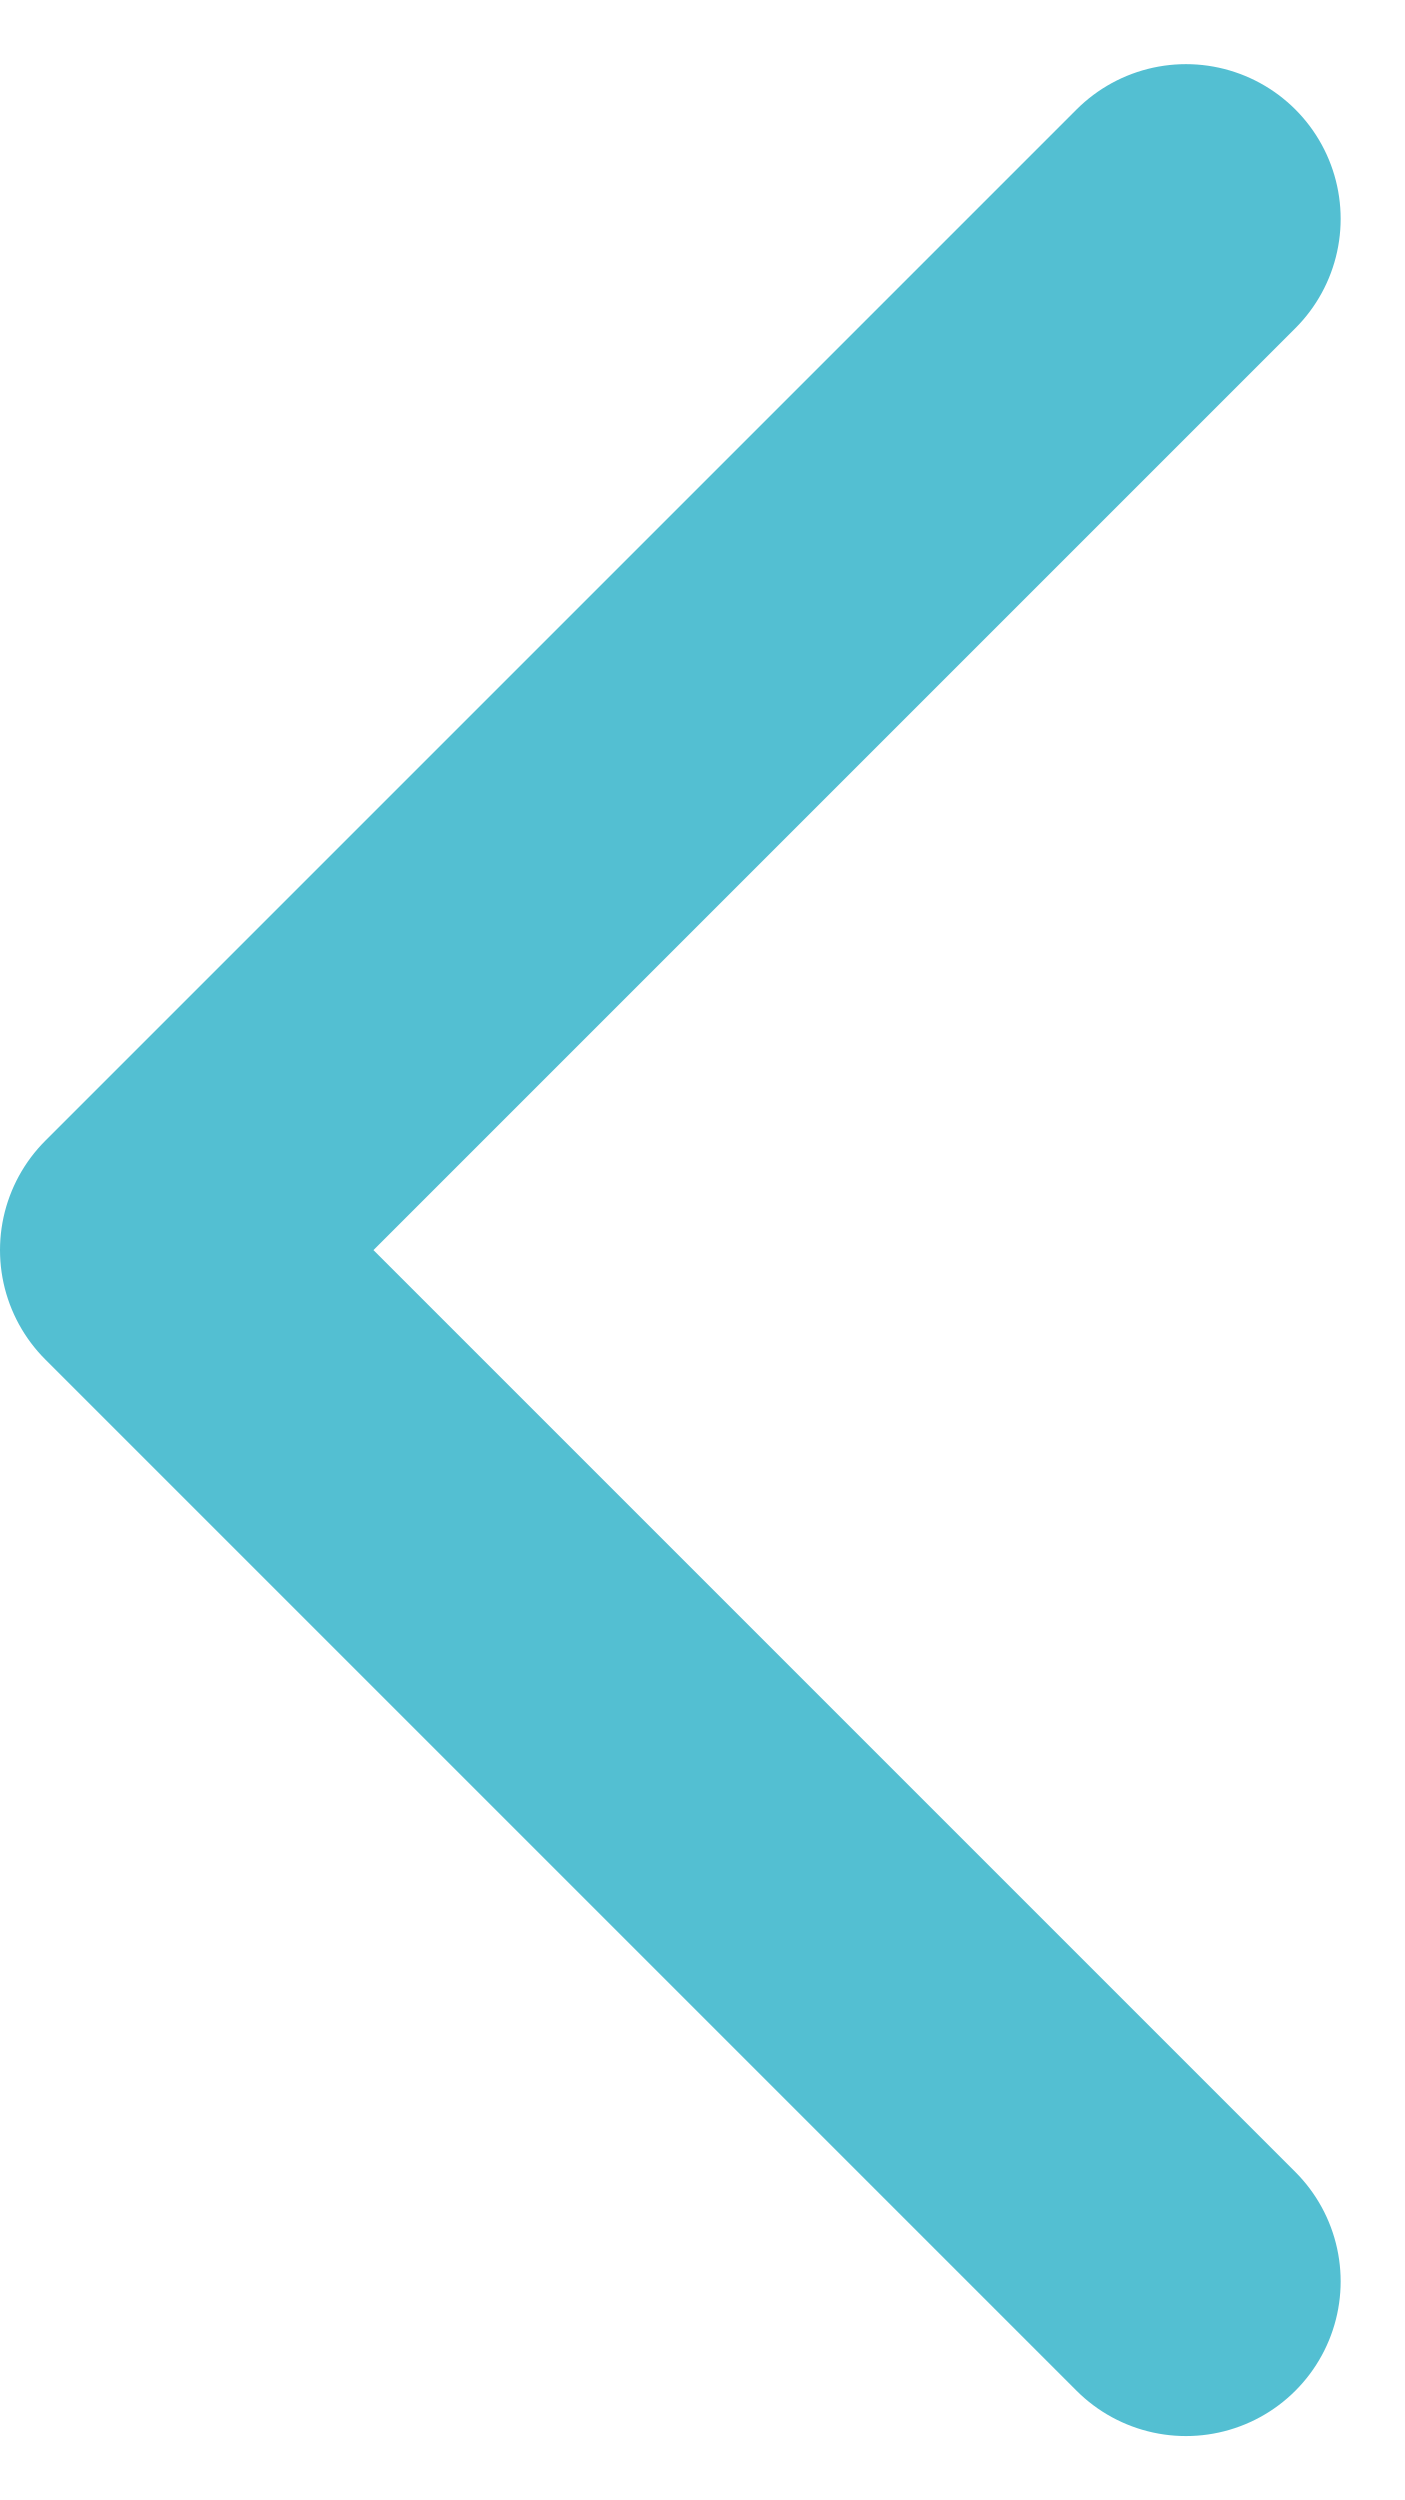
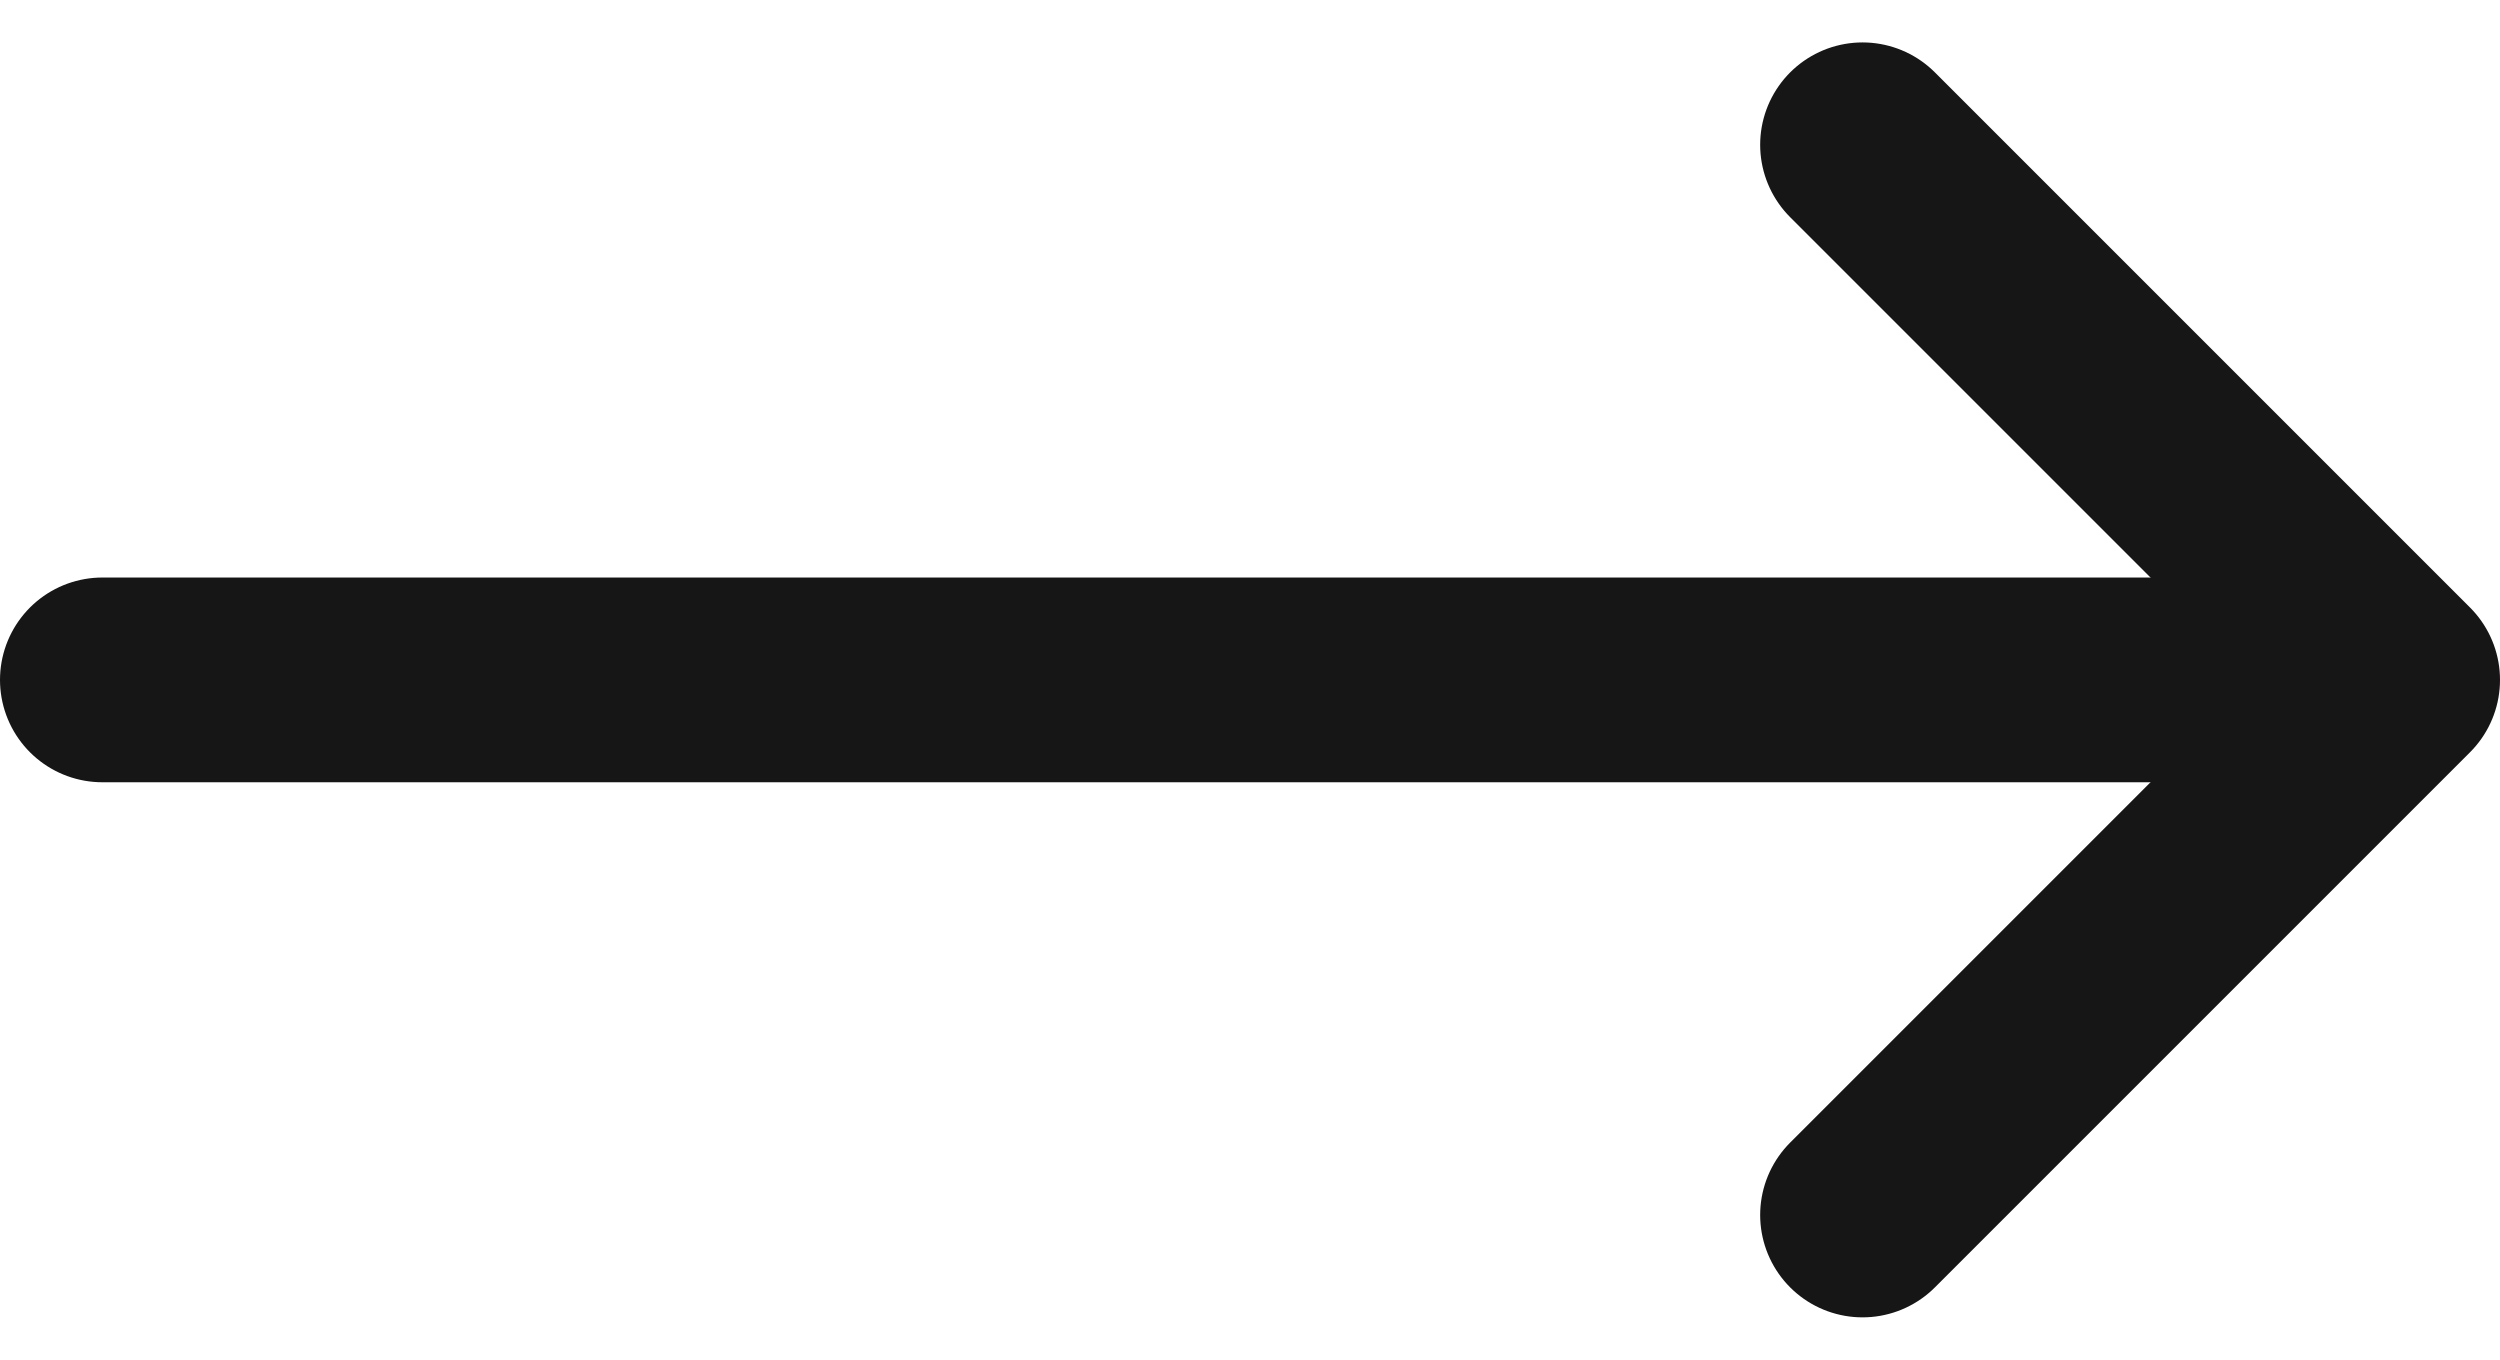
- <svg xmlns="http://www.w3.org/2000/svg" width="6.811" height="12.121" viewBox="0 0 6.811 12.121">
-   <path id="Arrow" d="M10,0,5,5,0,0" transform="translate(5.75 1.061) rotate(90)" fill="none" stroke="#53bfd2" stroke-linecap="round" stroke-linejoin="round" stroke-width="1.5" />
+ <svg xmlns="http://www.w3.org/2000/svg" width="30.527" height="16.604" viewBox="0 0 30.527 16.604">
+   <g id="Group_9567" data-name="Group 9567" transform="translate(1.25 14.836) rotate(-90)">
+     <path id="Path_7512" data-name="Path 7512" d="M0,0V27" transform="translate(6.534 0)" fill="none" stroke="#161616" stroke-linecap="round" stroke-linejoin="round" stroke-width="2.5" />
+     <path id="Path_7513" data-name="Path 7513" d="M13.068,0,6.534,6.534,0,0" transform="translate(0 21.493)" fill="none" stroke="#161616" stroke-linecap="round" stroke-linejoin="round" stroke-width="2.5" />
+   </g>
</svg>
